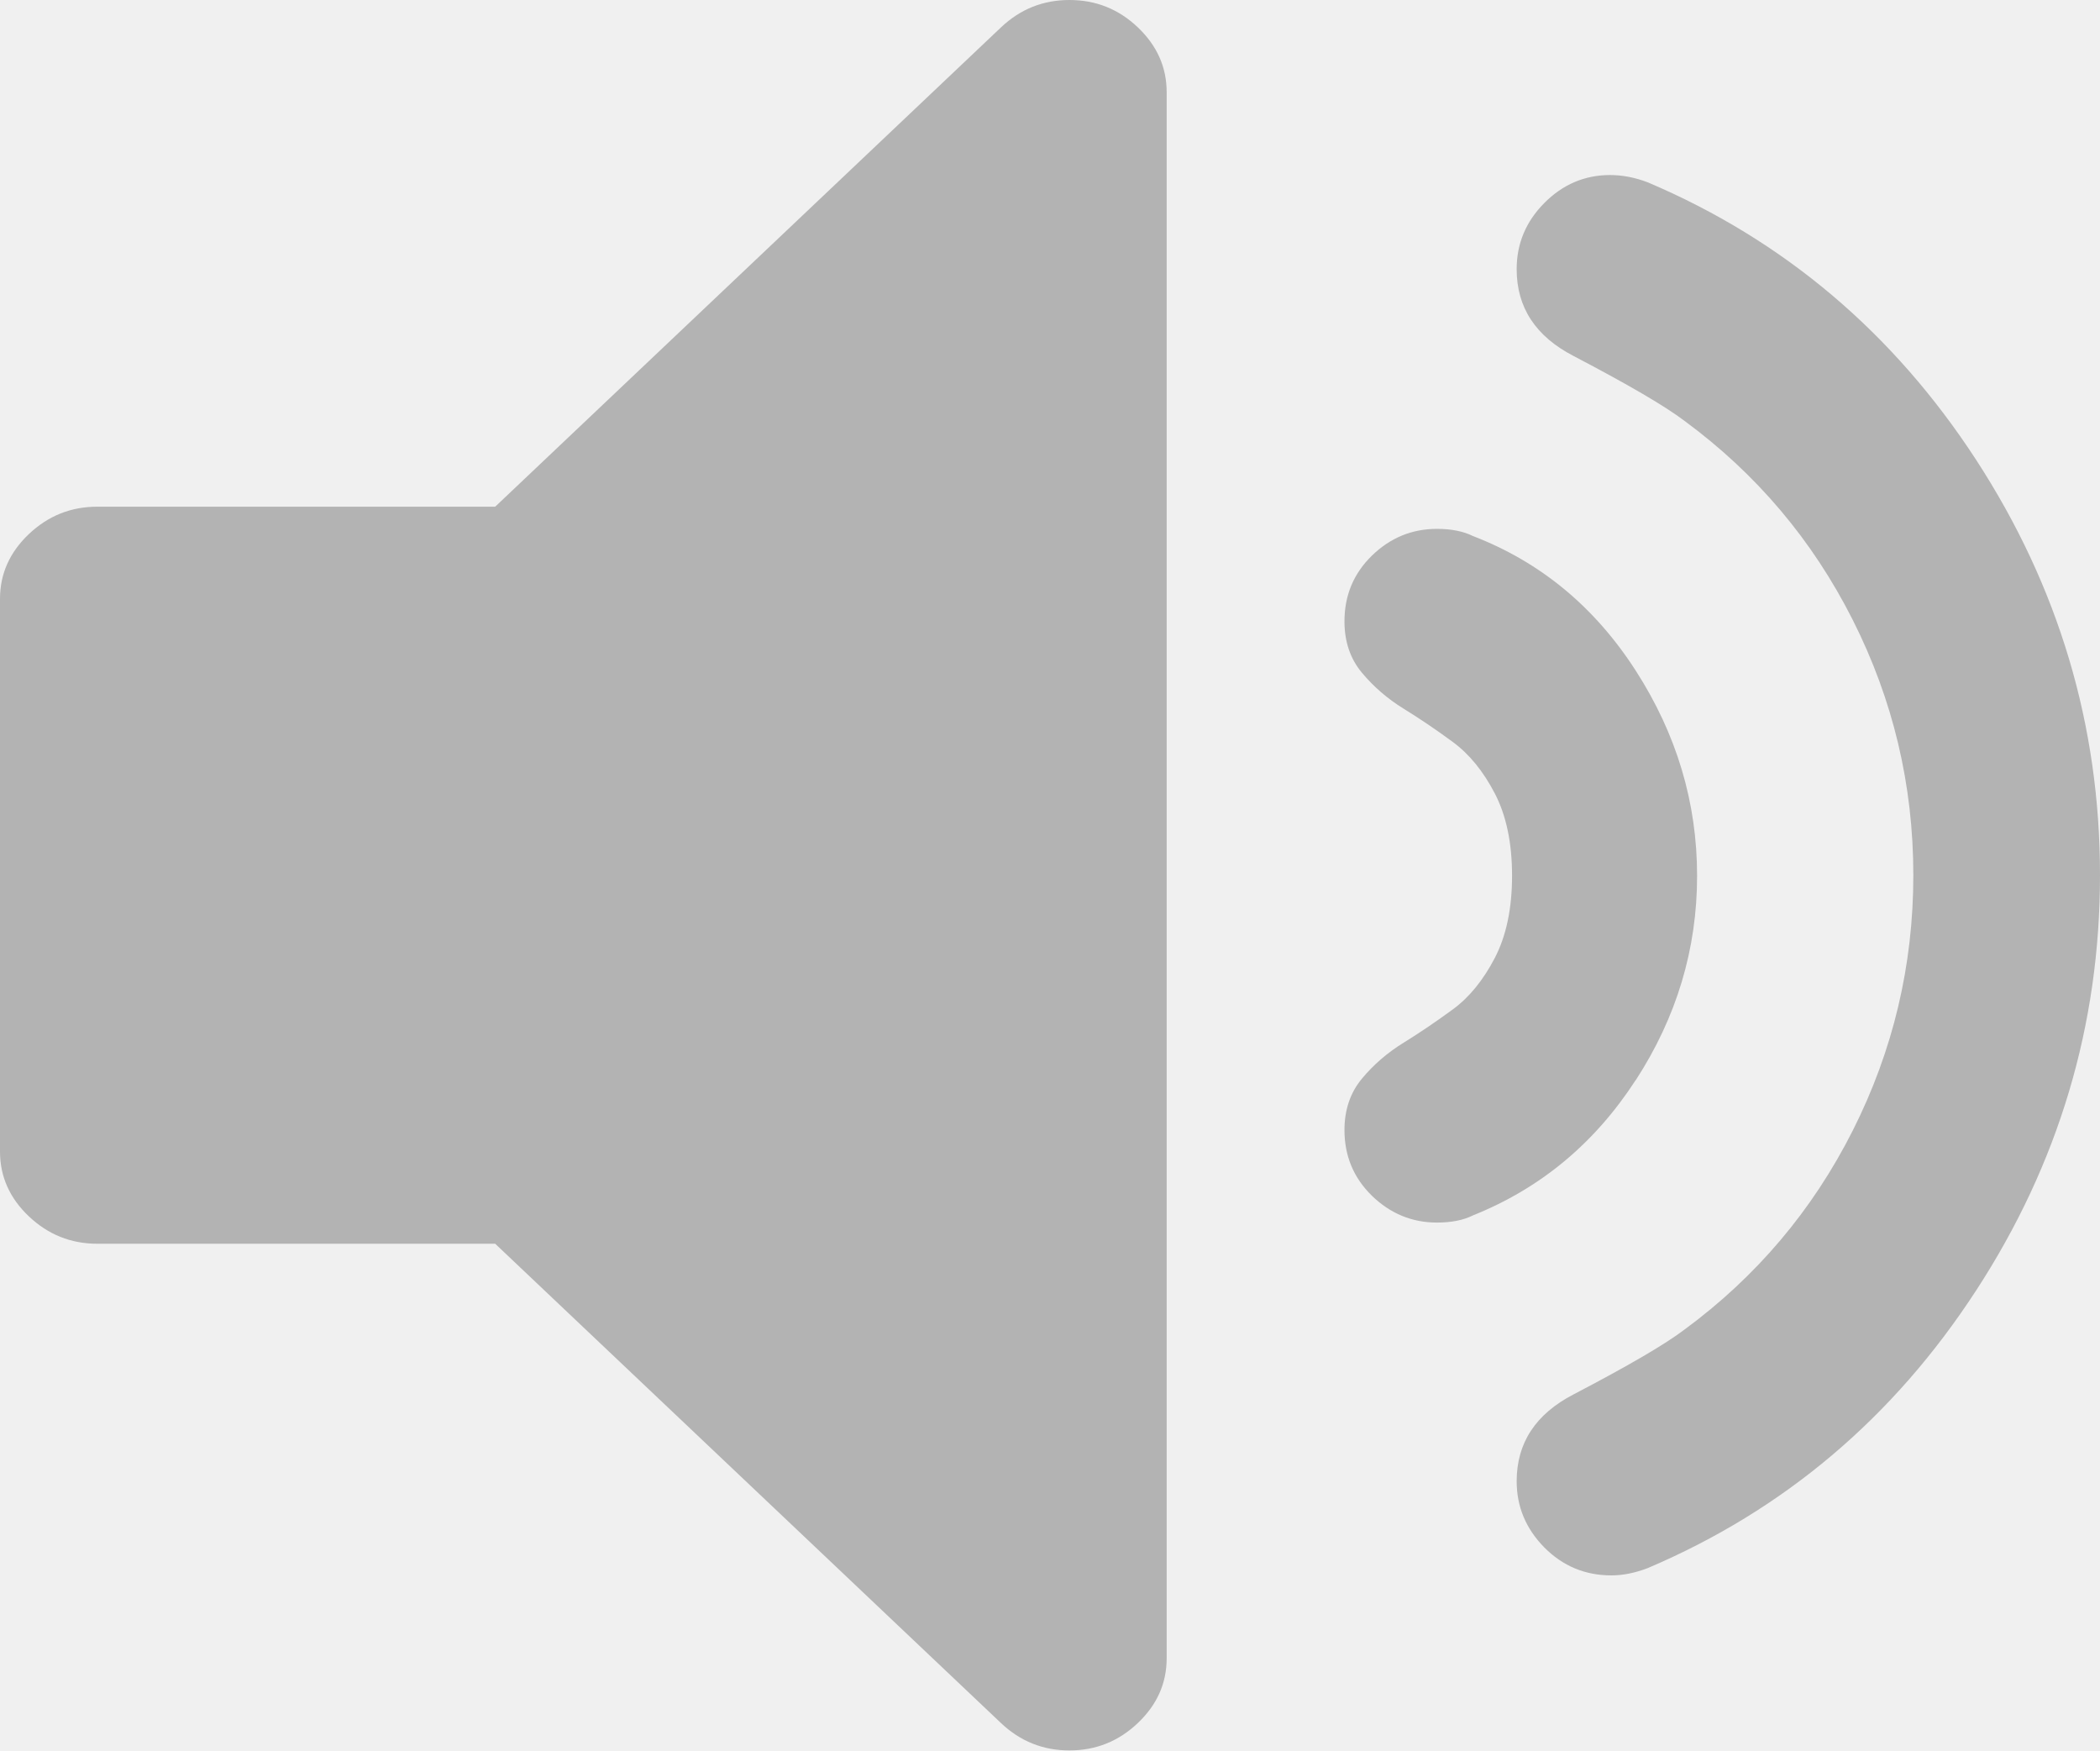
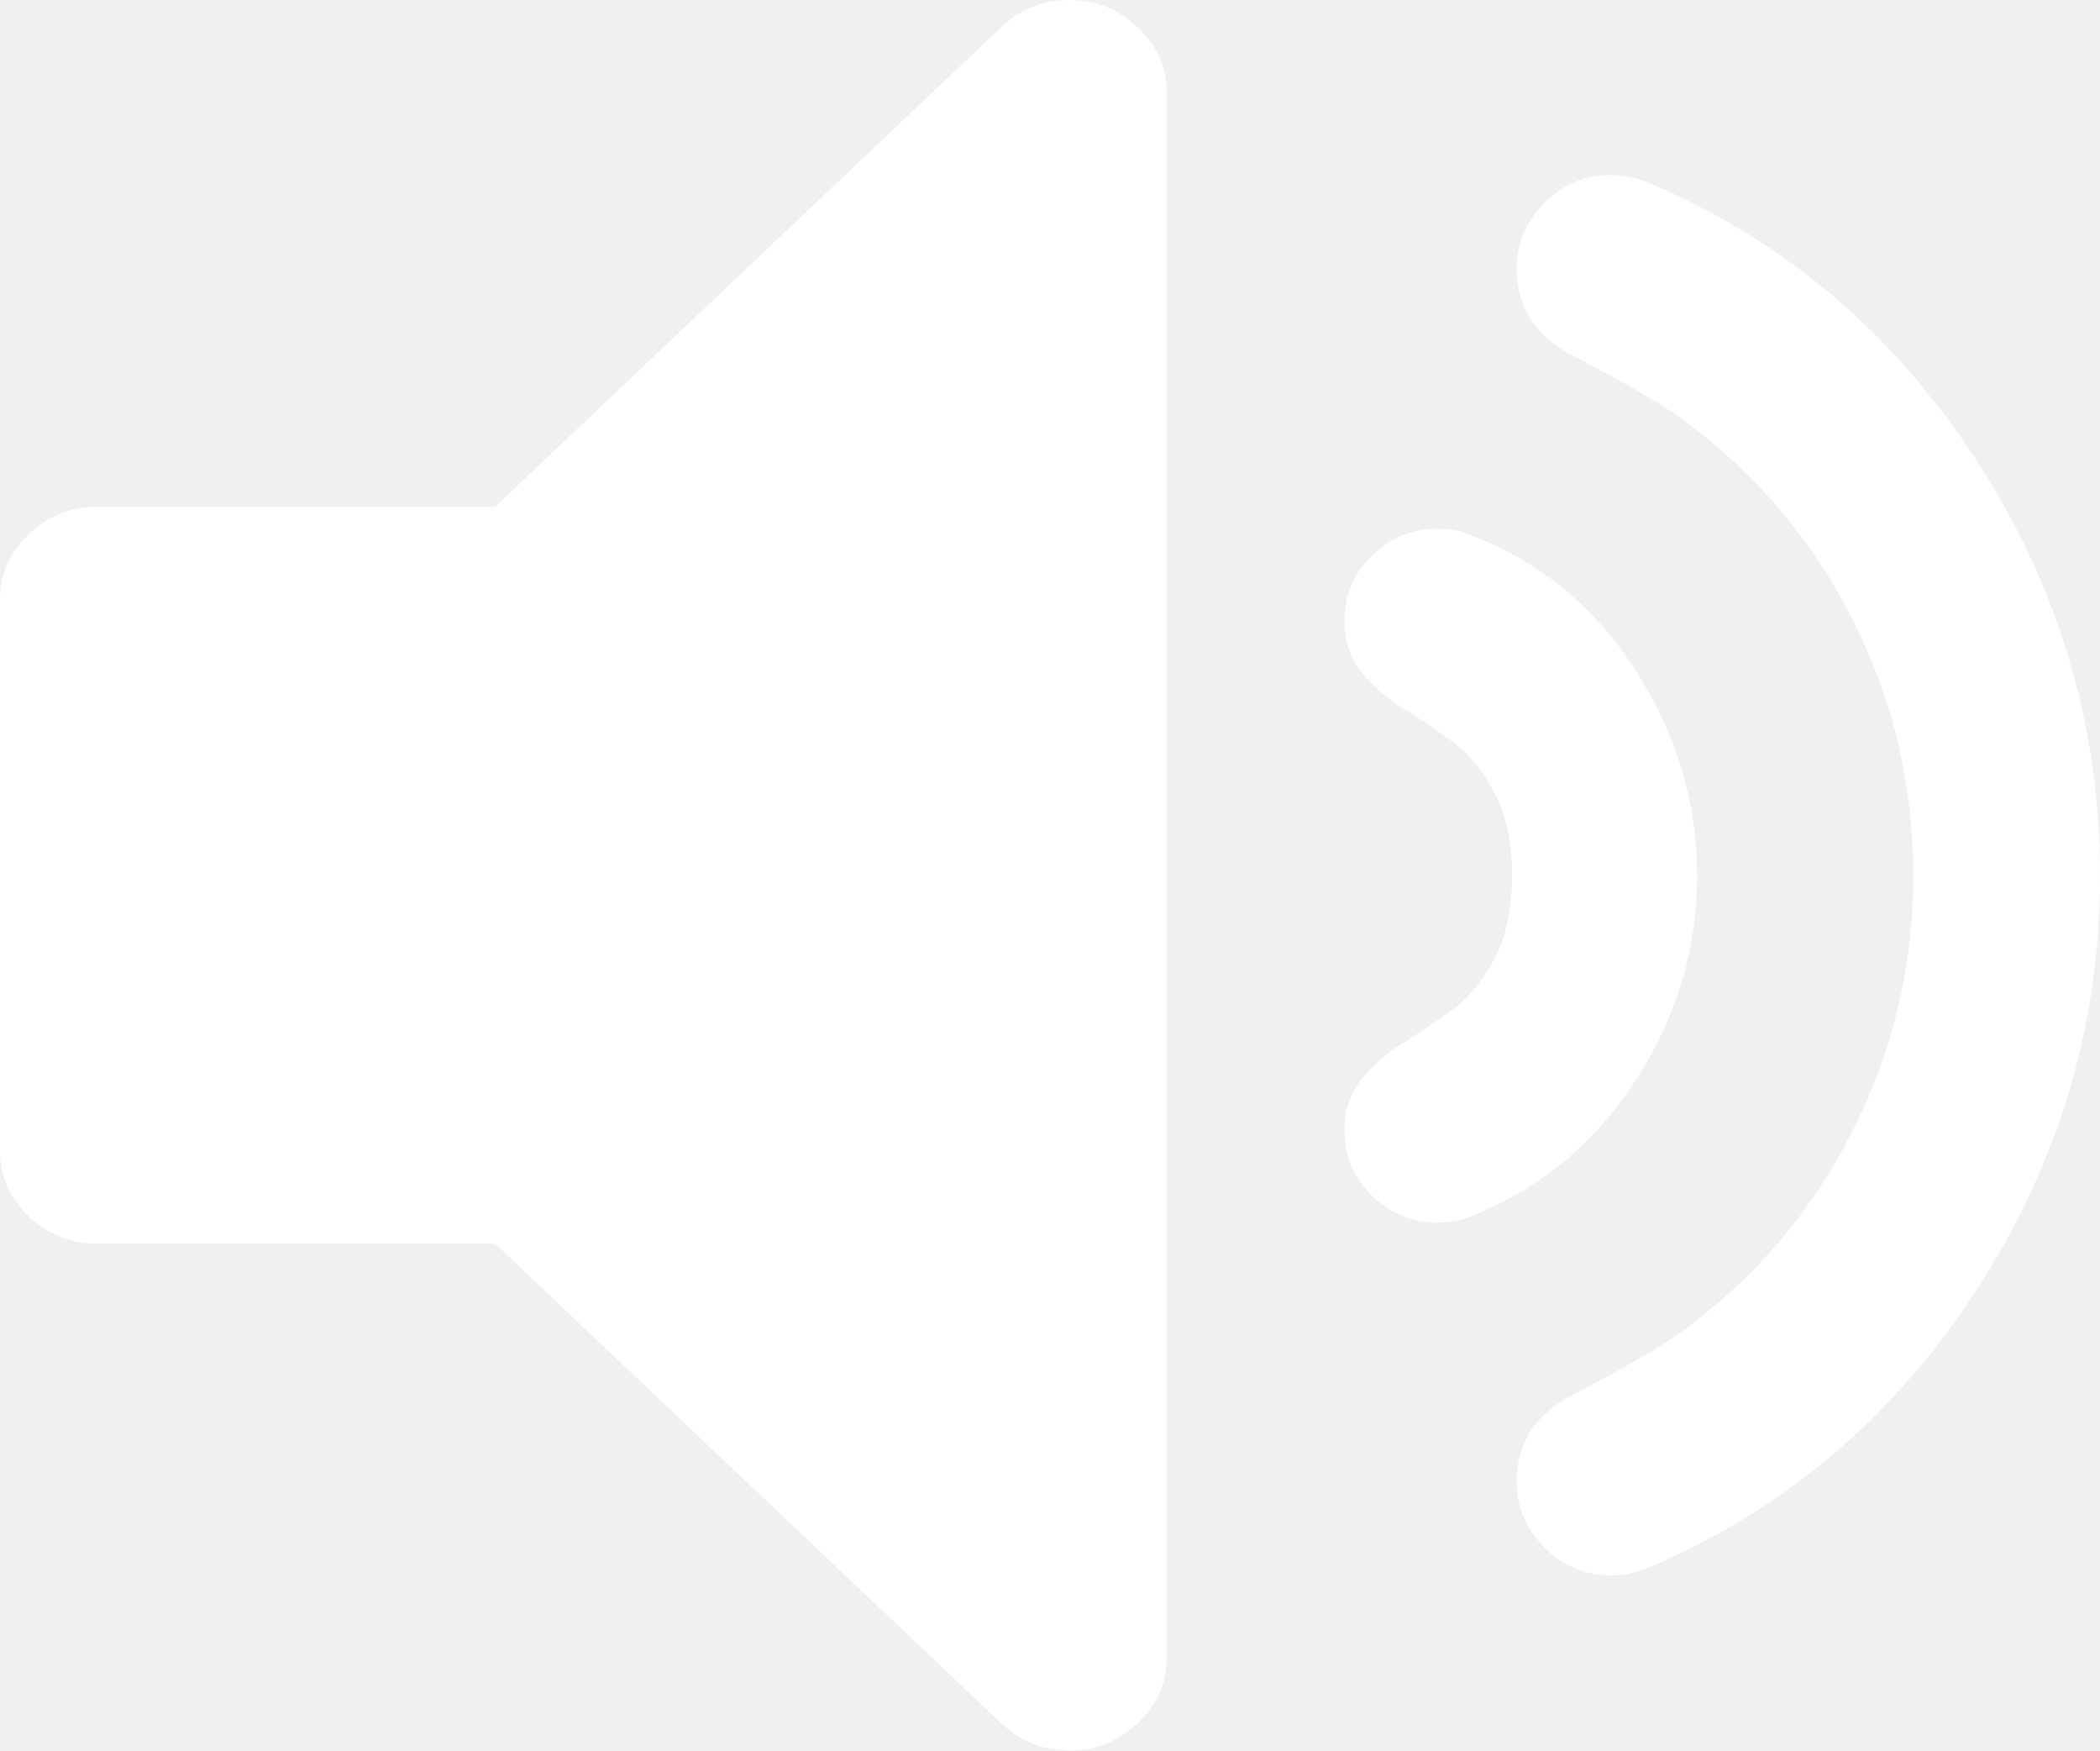
<svg xmlns="http://www.w3.org/2000/svg" width="36" height="30" viewBox="0 0 36 30" fill="none">
-   <path d="M18.333 0C17.882 0 17.491 0.156 17.16 0.469L8.489 8.684H1.667C1.215 8.684 0.825 8.841 0.495 9.153C0.165 9.466 0 9.837 0 10.264V19.736C0 20.163 0.165 20.534 0.495 20.847C0.825 21.159 1.216 21.316 1.667 21.316H8.489L17.16 29.531C17.491 29.844 17.881 30 18.333 30C18.785 30 19.175 29.844 19.505 29.531C19.835 29.218 20 28.849 20 28.42V1.58C20 1.152 19.835 0.782 19.506 0.469C19.177 0.156 18.786 0 18.334 0H18.333Z" fill="#B3B3B3" />
-   <path d="M28.04 18.515C28.742 17.434 29.093 16.266 29.093 15.01C29.093 13.754 28.742 12.582 28.04 11.492C27.338 10.402 26.41 9.634 25.253 9.188C25.088 9.106 24.881 9.064 24.634 9.064C24.205 9.064 23.833 9.217 23.519 9.522C23.205 9.829 23.048 10.203 23.048 10.649C23.048 10.996 23.147 11.289 23.346 11.528C23.545 11.767 23.783 11.974 24.064 12.147C24.344 12.32 24.625 12.51 24.906 12.717C25.187 12.924 25.426 13.216 25.624 13.596C25.822 13.976 25.921 14.447 25.921 15.008C25.921 15.569 25.822 16.04 25.624 16.42C25.426 16.8 25.187 17.093 24.906 17.299C24.625 17.505 24.344 17.696 24.064 17.869C23.783 18.042 23.544 18.249 23.346 18.488C23.148 18.727 23.048 19.021 23.048 19.367C23.048 19.813 23.206 20.188 23.519 20.494C23.833 20.798 24.204 20.953 24.634 20.953C24.881 20.953 25.088 20.912 25.253 20.829C26.409 20.366 27.338 19.594 28.04 18.512V18.515Z" fill="#B3B3B3" />
-   <path d="M33.874 22.121C35.291 19.946 36 17.571 36 14.999C36 12.428 35.291 10.055 33.874 7.877C32.457 5.703 30.582 4.117 28.25 3.126C28.034 3.043 27.817 3 27.6 3C27.167 3 26.791 3.16 26.474 3.479C26.157 3.799 26 4.176 26 4.614C26 5.269 26.325 5.765 26.975 6.101C27.907 6.589 28.541 6.958 28.874 7.211C30.108 8.118 31.071 9.256 31.762 10.626C32.453 11.995 32.8 13.452 32.8 15C32.8 16.546 32.453 18.004 31.762 19.375C31.071 20.744 30.108 21.882 28.874 22.789C28.541 23.042 27.907 23.411 26.975 23.898C26.325 24.235 26 24.73 26 25.386C26 25.823 26.159 26.201 26.474 26.521C26.79 26.84 27.174 27 27.624 27C27.824 27 28.033 26.957 28.249 26.874C30.581 25.882 32.457 24.298 33.873 22.122L33.874 22.121Z" fill="#B3B3B3" />
+   <path d="M18.333 0C17.882 0 17.491 0.156 17.16 0.469L8.489 8.684H1.667C1.215 8.684 0.825 8.841 0.495 9.153C0.165 9.466 0 9.837 0 10.264V19.736C0 20.163 0.165 20.534 0.495 20.847C0.825 21.159 1.216 21.316 1.667 21.316H8.489L17.16 29.531C17.491 29.844 17.881 30 18.333 30C18.785 30 19.175 29.844 19.505 29.531C19.835 29.218 20 28.849 20 28.42V1.58C20 1.152 19.835 0.782 19.506 0.469C19.177 0.156 18.786 0 18.334 0H18.333Z" fill="#FFFFFF" />
+   <path d="M28.04 18.515C28.742 17.434 29.093 16.266 29.093 15.01C29.093 13.754 28.742 12.582 28.04 11.492C27.338 10.402 26.41 9.634 25.253 9.188C25.088 9.106 24.881 9.064 24.634 9.064C24.205 9.064 23.833 9.217 23.519 9.522C23.205 9.829 23.048 10.203 23.048 10.649C23.048 10.996 23.147 11.289 23.346 11.528C23.545 11.767 23.783 11.974 24.064 12.147C24.344 12.32 24.625 12.51 24.906 12.717C25.187 12.924 25.426 13.216 25.624 13.596C25.822 13.976 25.921 14.447 25.921 15.008C25.921 15.569 25.822 16.04 25.624 16.42C25.426 16.8 25.187 17.093 24.906 17.299C24.625 17.505 24.344 17.696 24.064 17.869C23.783 18.042 23.544 18.249 23.346 18.488C23.148 18.727 23.048 19.021 23.048 19.367C23.048 19.813 23.206 20.188 23.519 20.494C23.833 20.798 24.204 20.953 24.634 20.953C24.881 20.953 25.088 20.912 25.253 20.829C26.409 20.366 27.338 19.594 28.04 18.512V18.515Z" fill="#FFFFFF" />
+   <path d="M33.874 22.121C35.291 19.946 36 17.571 36 14.999C36 12.428 35.291 10.055 33.874 7.877C32.457 5.703 30.582 4.117 28.25 3.126C28.034 3.043 27.817 3 27.6 3C27.167 3 26.791 3.16 26.474 3.479C26.157 3.799 26 4.176 26 4.614C26 5.269 26.325 5.765 26.975 6.101C27.907 6.589 28.541 6.958 28.874 7.211C30.108 8.118 31.071 9.256 31.762 10.626C32.453 11.995 32.8 13.452 32.8 15C32.8 16.546 32.453 18.004 31.762 19.375C31.071 20.744 30.108 21.882 28.874 22.789C28.541 23.042 27.907 23.411 26.975 23.898C26.325 24.235 26 24.73 26 25.386C26 25.823 26.159 26.201 26.474 26.521C26.79 26.84 27.174 27 27.624 27C27.824 27 28.033 26.957 28.249 26.874C30.581 25.882 32.457 24.298 33.873 22.122L33.874 22.121Z" fill="#FFFFFF" />
</svg>
